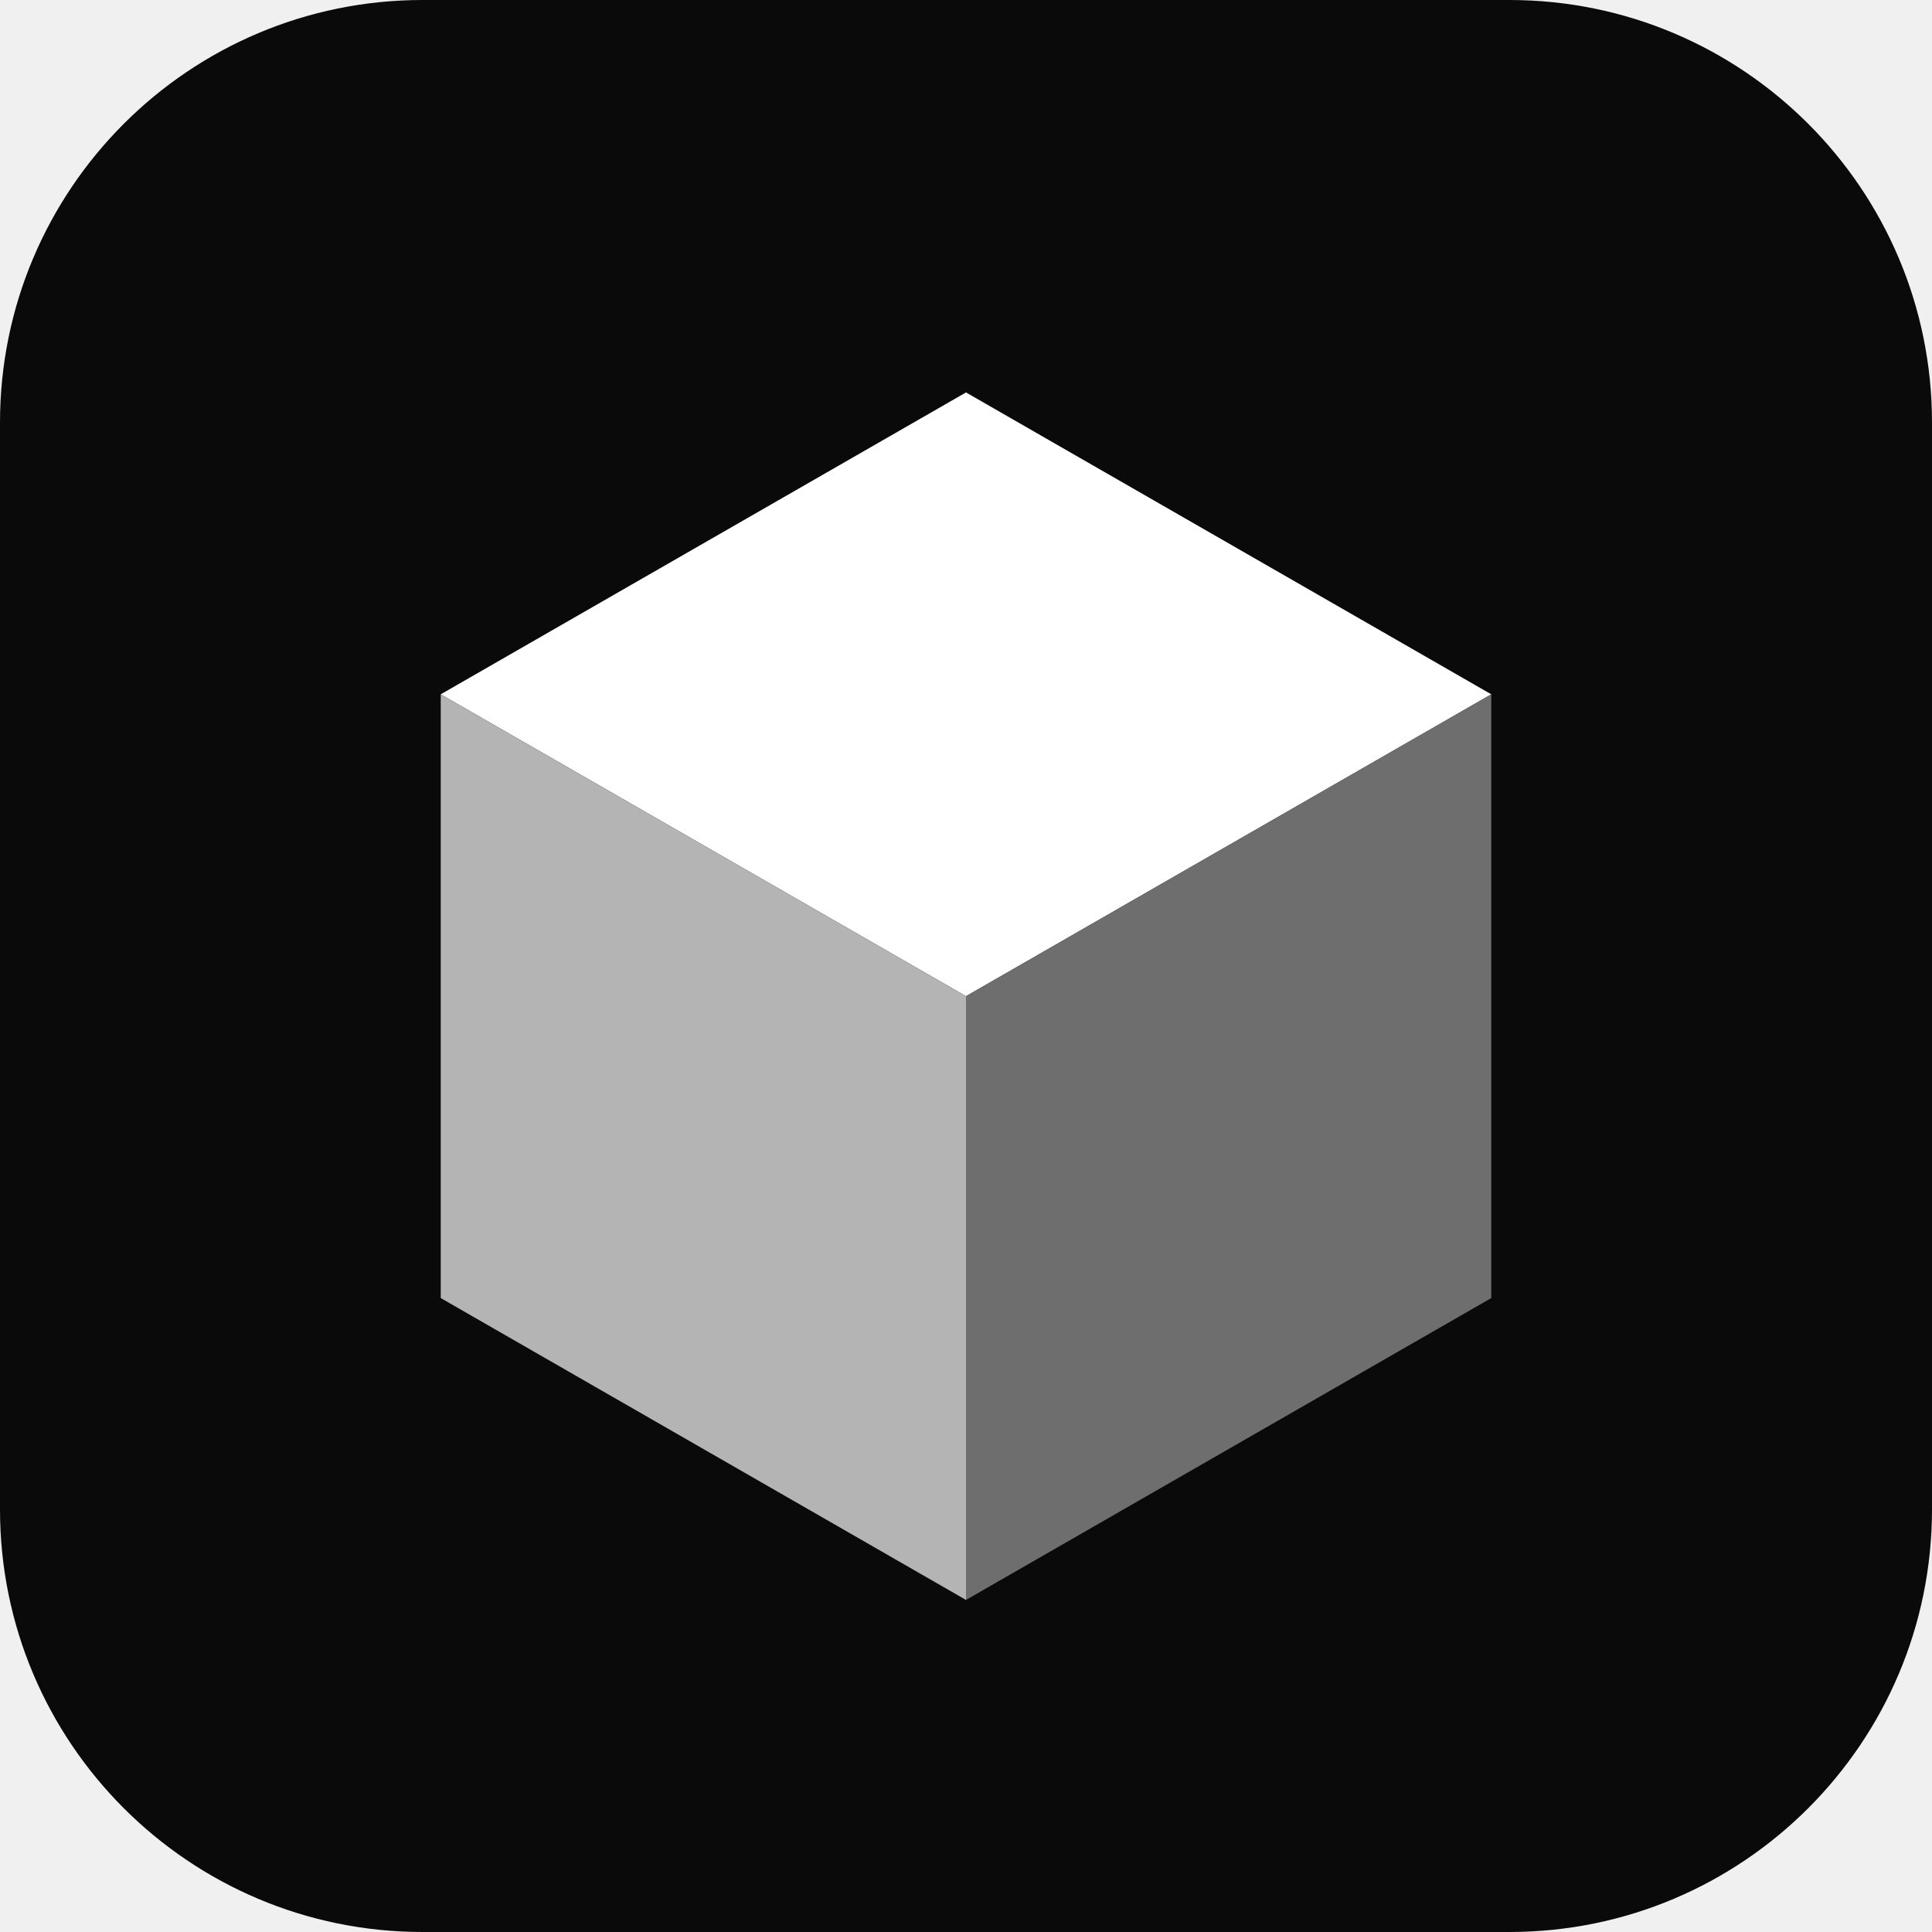
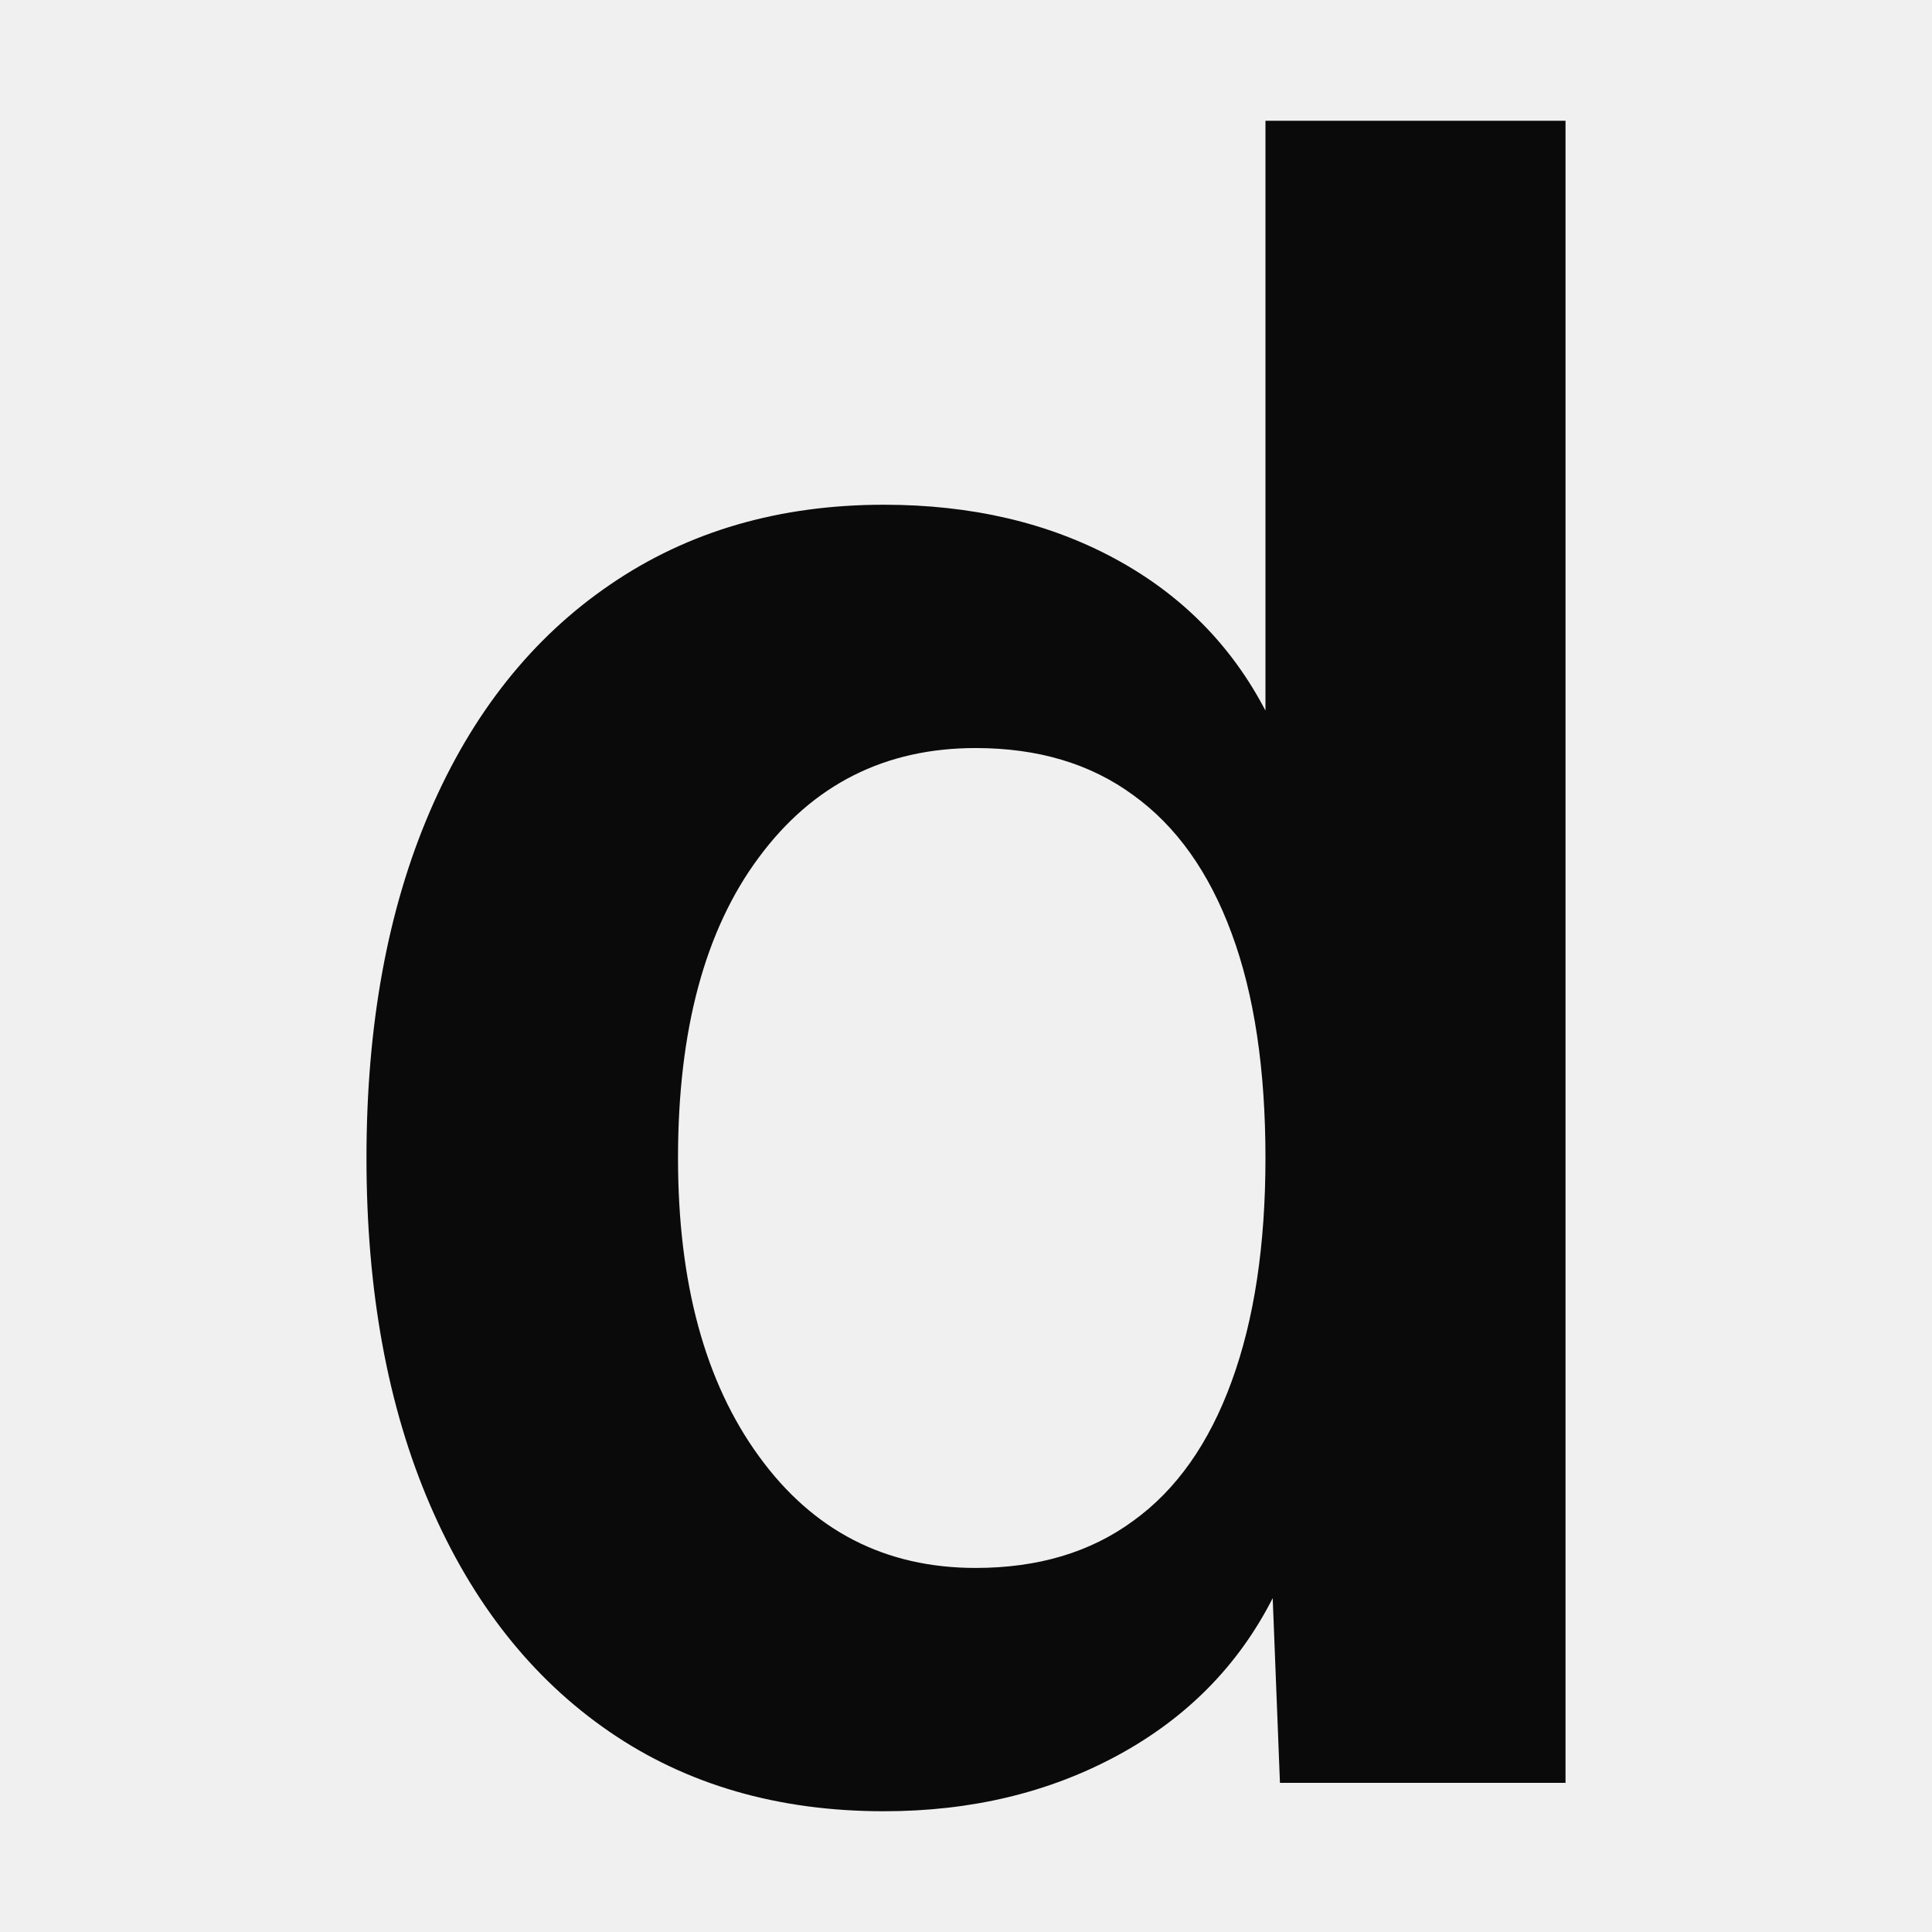
<svg xmlns="http://www.w3.org/2000/svg" viewBox="0 0 32 32">
-   <rect fill="#0a0a0a" height="32" rx="7" width="32" />
-   <path d="M16 6.5 24.7 11.5 16 16.5 7.3 11.5Z" fill="#ffffff" />
-   <path d="M7.3 11.5 16 16.5V26.5L7.3 21.5Z" fill="#b4b4b4" />
-   <path d="M24.7 11.5 16 16.5V26.5L24.7 21.5Z" fill="#6e6e6e" />
+   <style>
+   .f {
+     fill: #0a0a0a;
+   }
+   @media (prefers-color-scheme: dark) {
+     .f {
+       fill: #fff;
+     }
+   }
+   </style>
+   <path class="f" d="M14.64 30.00L14.64 30.00Q12.01 30.00 10.09 28.68Q8.17 27.36 7.12 24.92Q6.07 22.48 6.07 19.18L6.07 19.18Q6.07 15.88 7.12 13.44Q8.17 11.00 10.11 9.68Q12.04 8.36 14.64 8.36L14.64 8.36Q16.81 8.36 18.46 9.25Q20.11 10.14 20.96 11.77L20.96 11.77L20.96 2.00L25.93 2.00L25.93 29.53L21.20 29.53L21.08 26.47Q20.23 28.14 18.52 29.07Q16.81 30.00 14.64 30.00ZM16.16 25.97L16.16 25.97Q17.71 25.97 18.77 25.19Q19.84 24.42 20.40 22.88Q20.96 21.35 20.96 19.18L20.96 19.18Q20.96 16.97 20.40 15.46Q19.84 13.94 18.77 13.17Q17.71 12.39 16.16 12.39L16.16 12.39Q13.91 12.39 12.57 14.20Q11.23 16.00 11.23 19.18L11.23 19.18Q11.23 22.28 12.57 24.12Q13.91 25.97 16.16 25.97Z" />
</svg>
